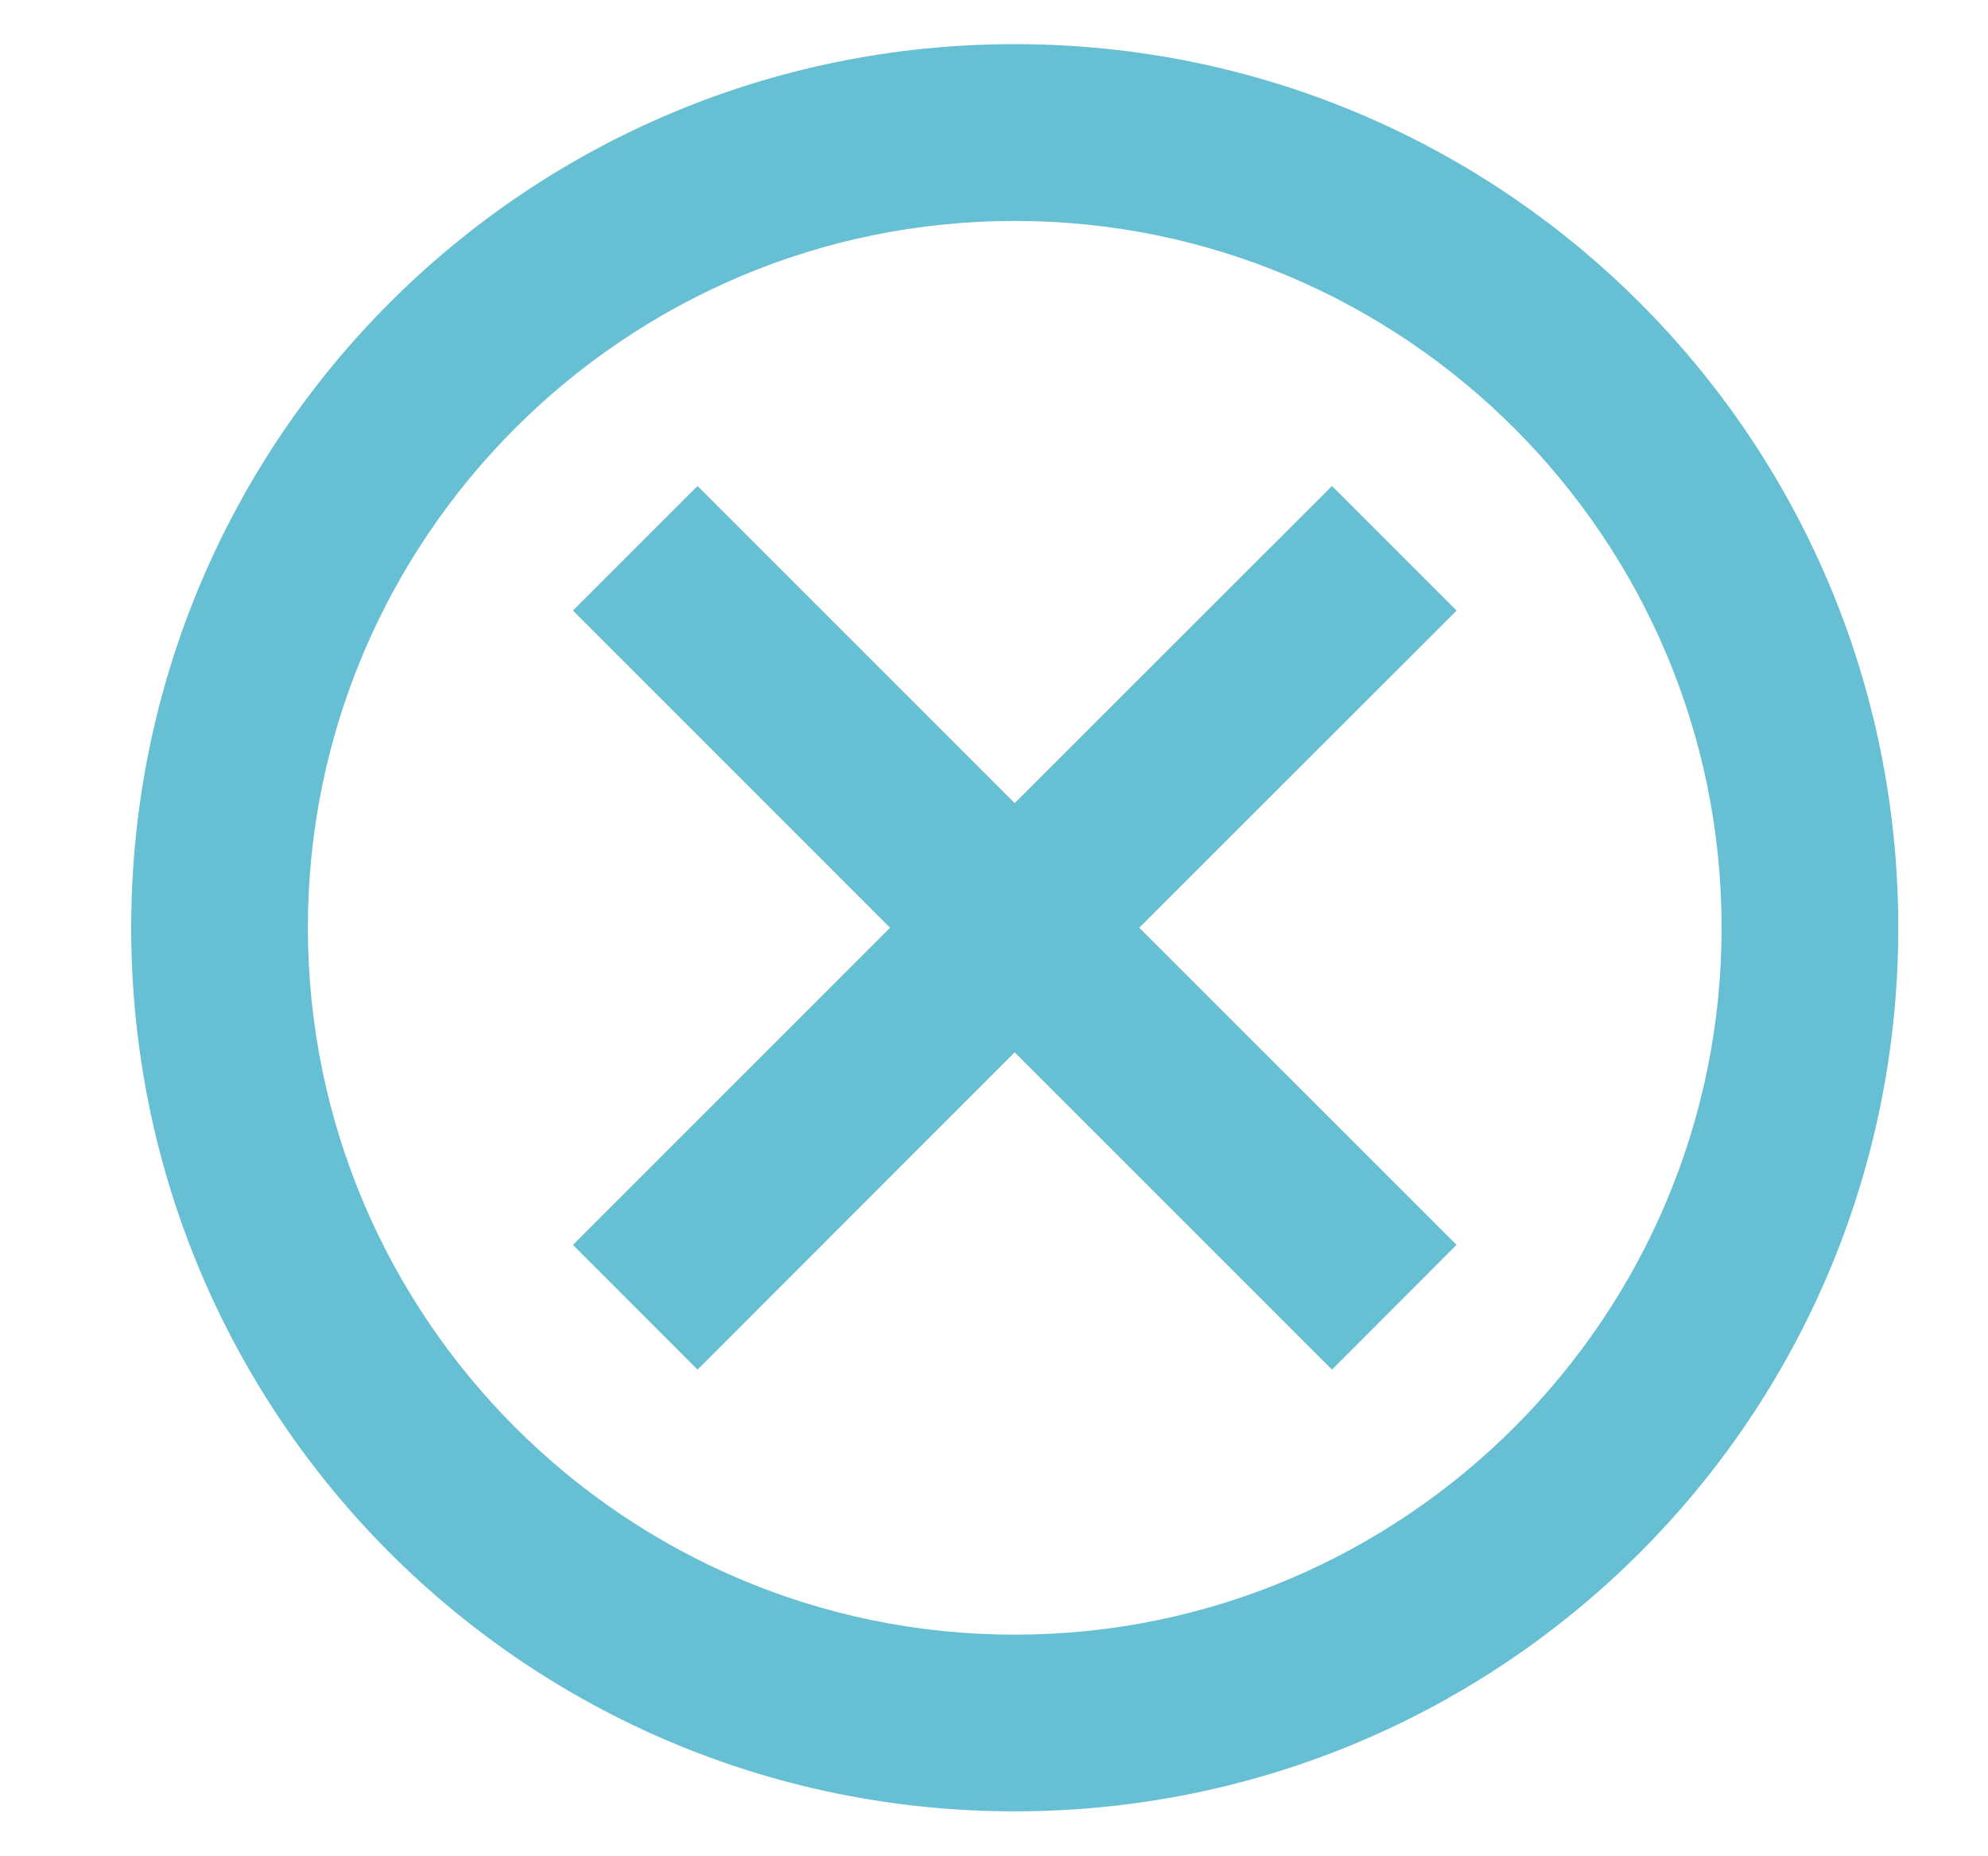
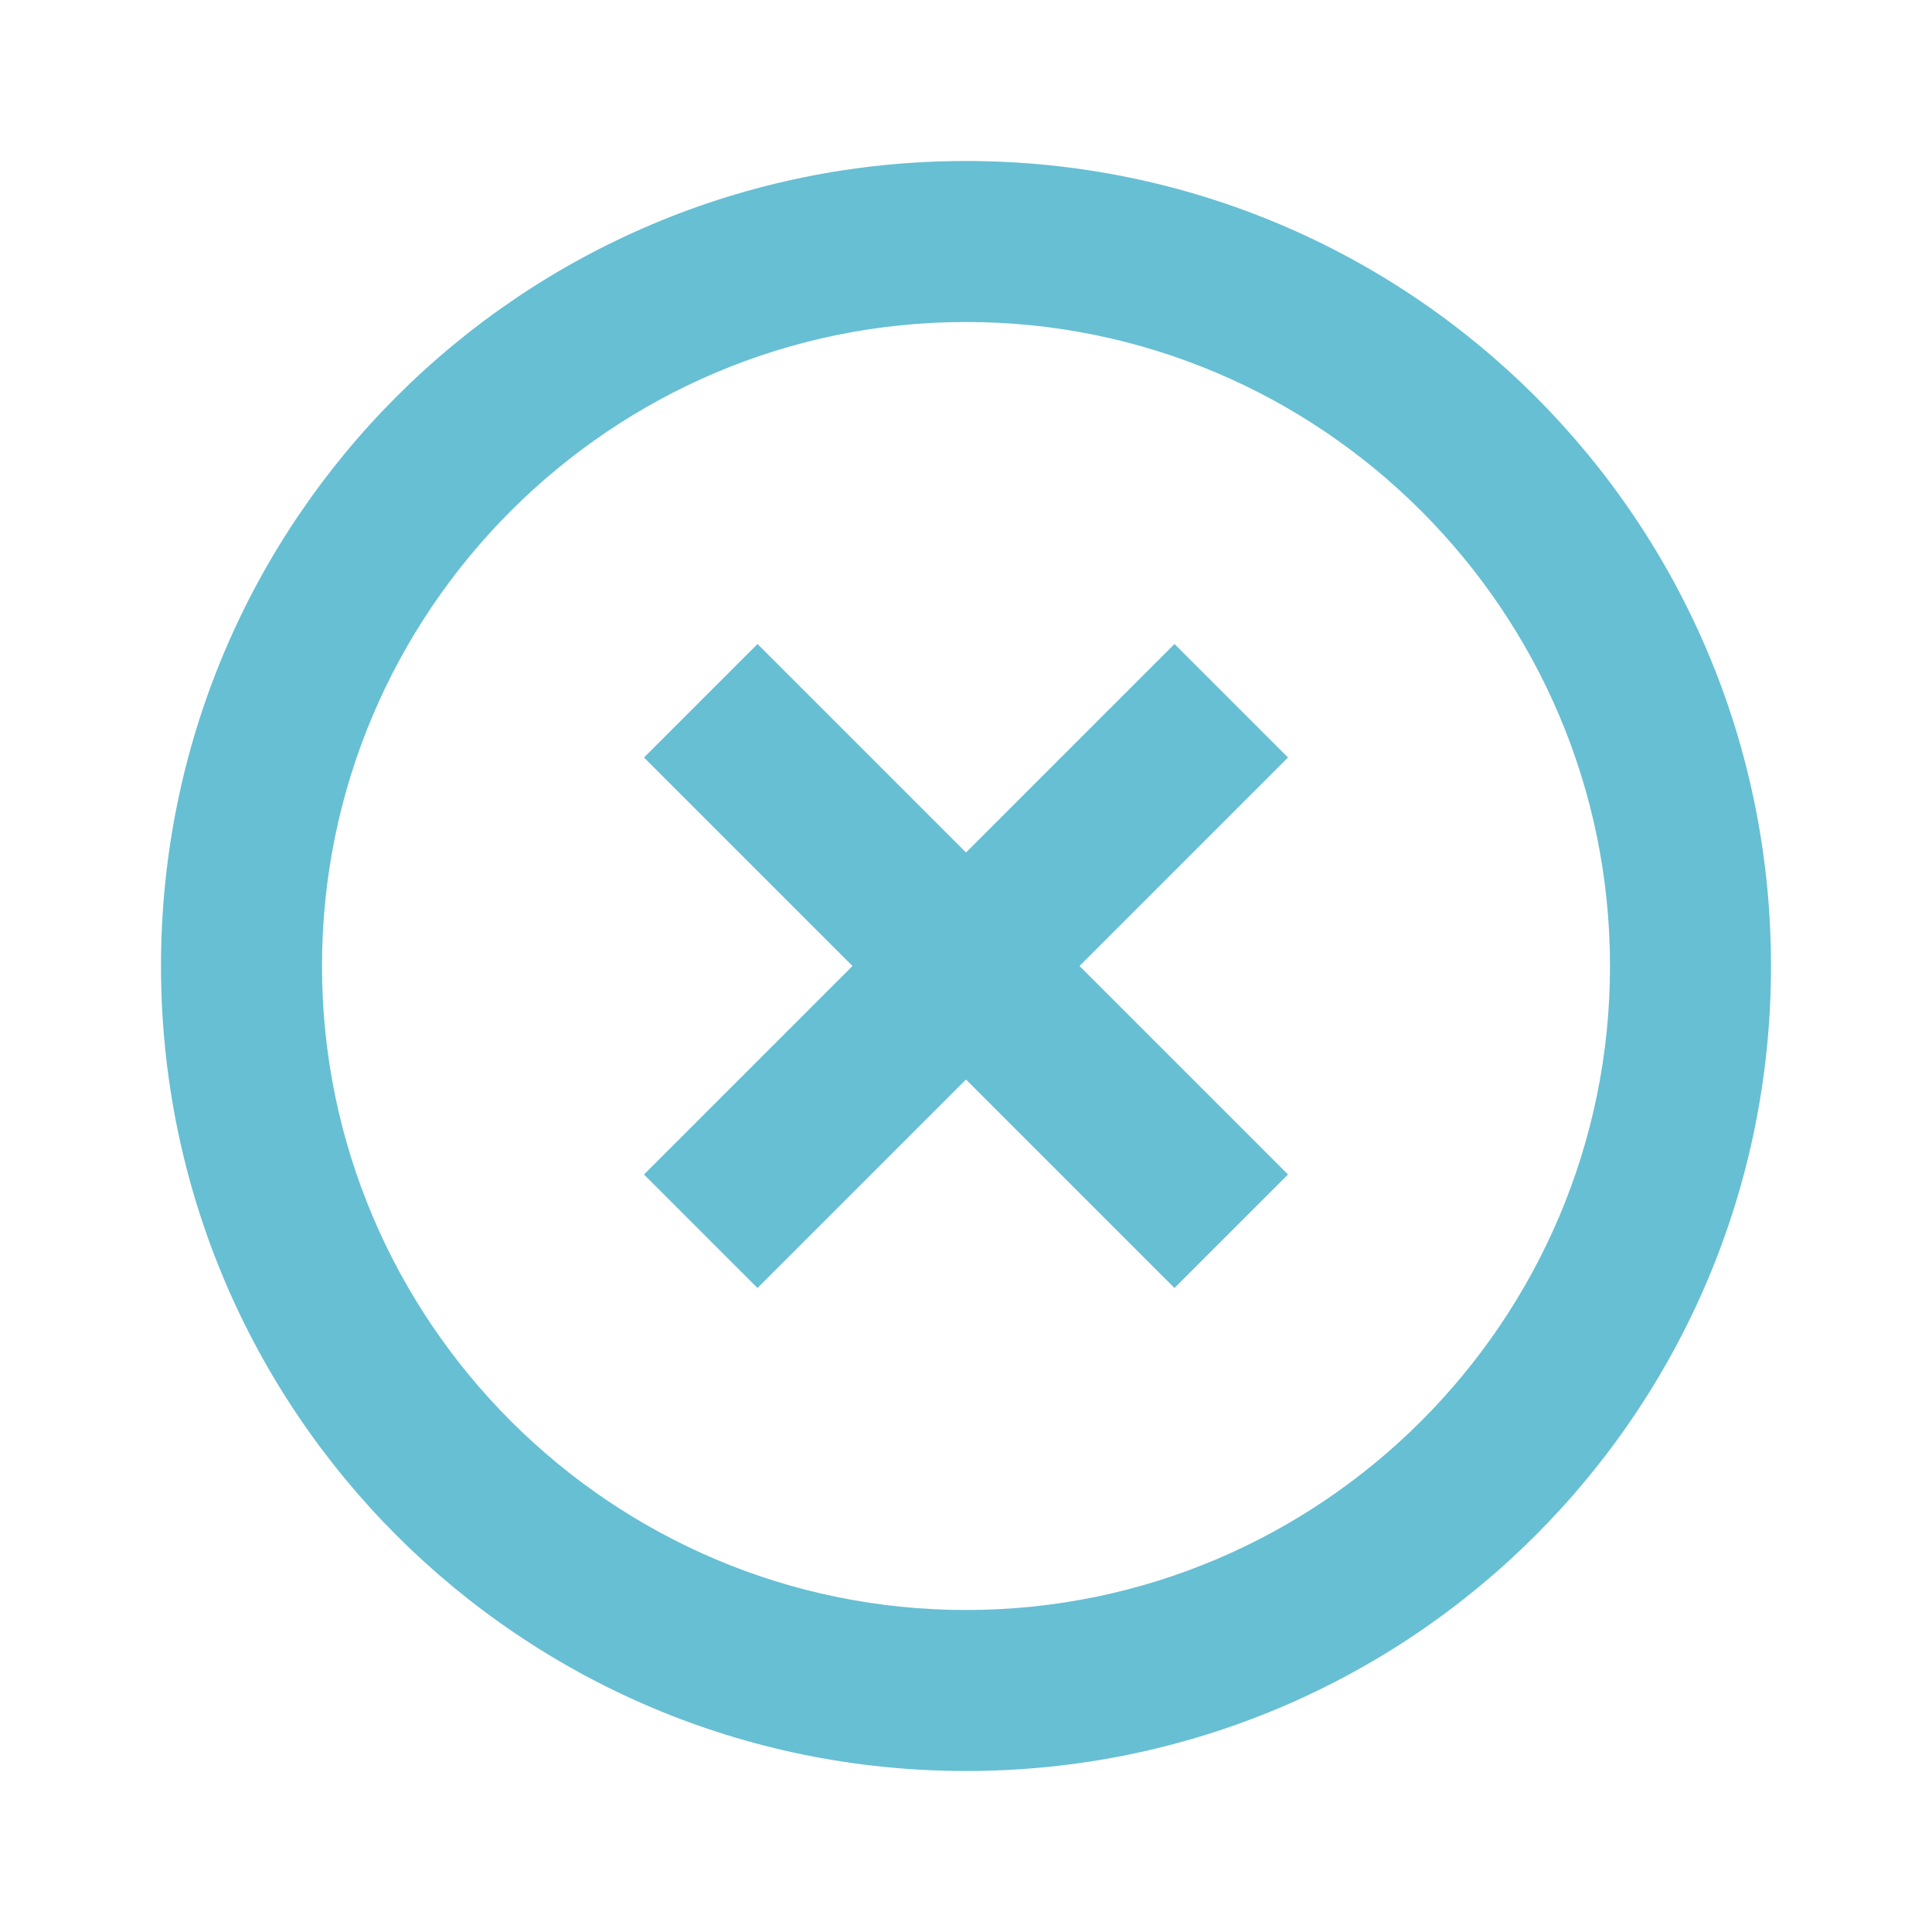
- <svg xmlns="http://www.w3.org/2000/svg" width="15" height="14" viewBox="0 0 15 14" fill="none">
-   <path d="M7.656 0.333C3.97 0.333 0.99 3.313 0.99 7C0.99 10.687 3.97 13.667 7.656 13.667C11.343 13.667 14.323 10.687 14.323 7C14.323 3.313 11.343 0.333 7.656 0.333ZM7.656 12.334C4.716 12.334 2.323 9.94 2.323 7C2.323 4.06 4.716 1.667 7.656 1.667C10.596 1.667 12.99 4.06 12.99 7C12.99 9.94 10.596 12.334 7.656 12.334ZM10.05 3.667L7.656 6.06L5.263 3.667L4.323 4.607L6.716 7L4.323 9.393L5.263 10.334L7.656 7.94L10.05 10.334L10.99 9.393L8.596 7L10.99 4.607L10.05 3.667Z" fill="#67BFD3" />
+ <svg xmlns="http://www.w3.org/2000/svg" width="24" height="24" viewBox="0 0 24 24" fill="none">
+   <path fill="#67BFD3" d="M12,20C7.59,20 4,16.41 4,12C4,7.59 7.59,4 12,4C16.41,4 20,7.59 20,12C20,16.41 16.41,20 12,20M12,2C6.47,2 2,6.47 2,12C2,17.53 6.47,22 12,22C17.53,22 22,17.53 22,12C22,6.47 17.53,2 12,2M14.59,8L12,10.59L9.41,8L8,9.41L10.59,12L8,14.59L9.41,16L12,13.41L14.59,16L16,14.59L13.41,12L16,9.41L14.59,8Z" />
</svg>
